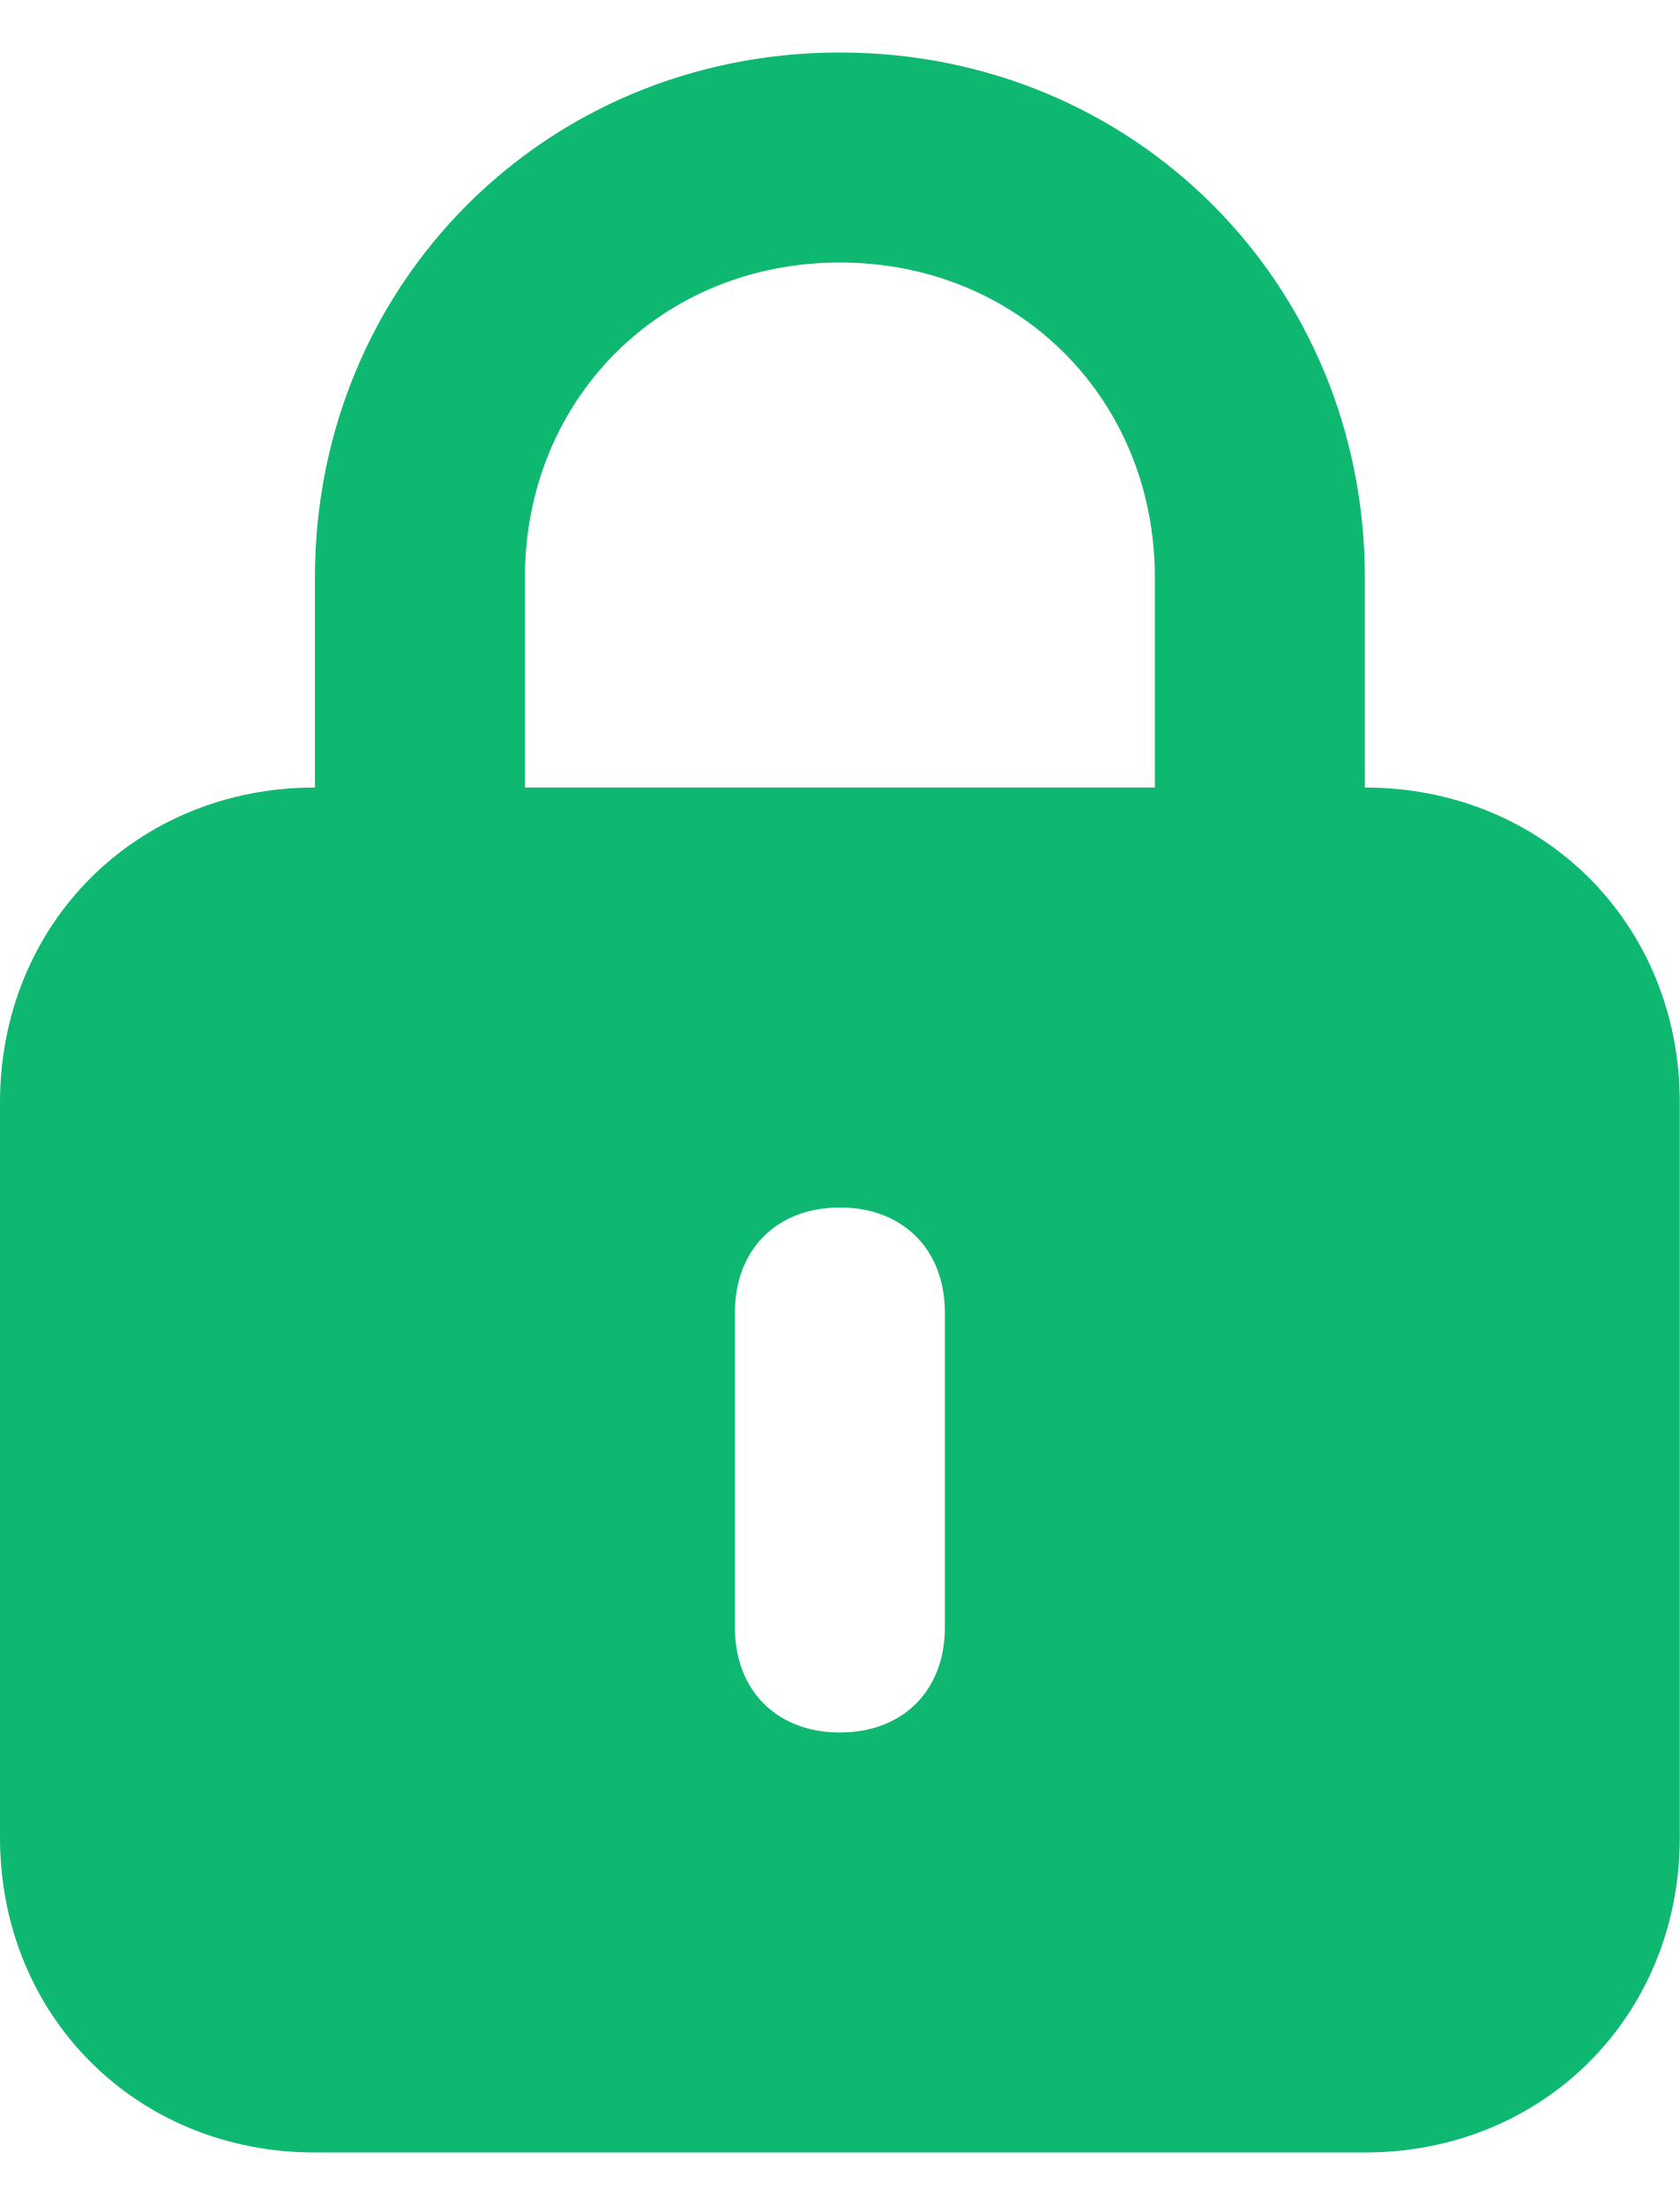
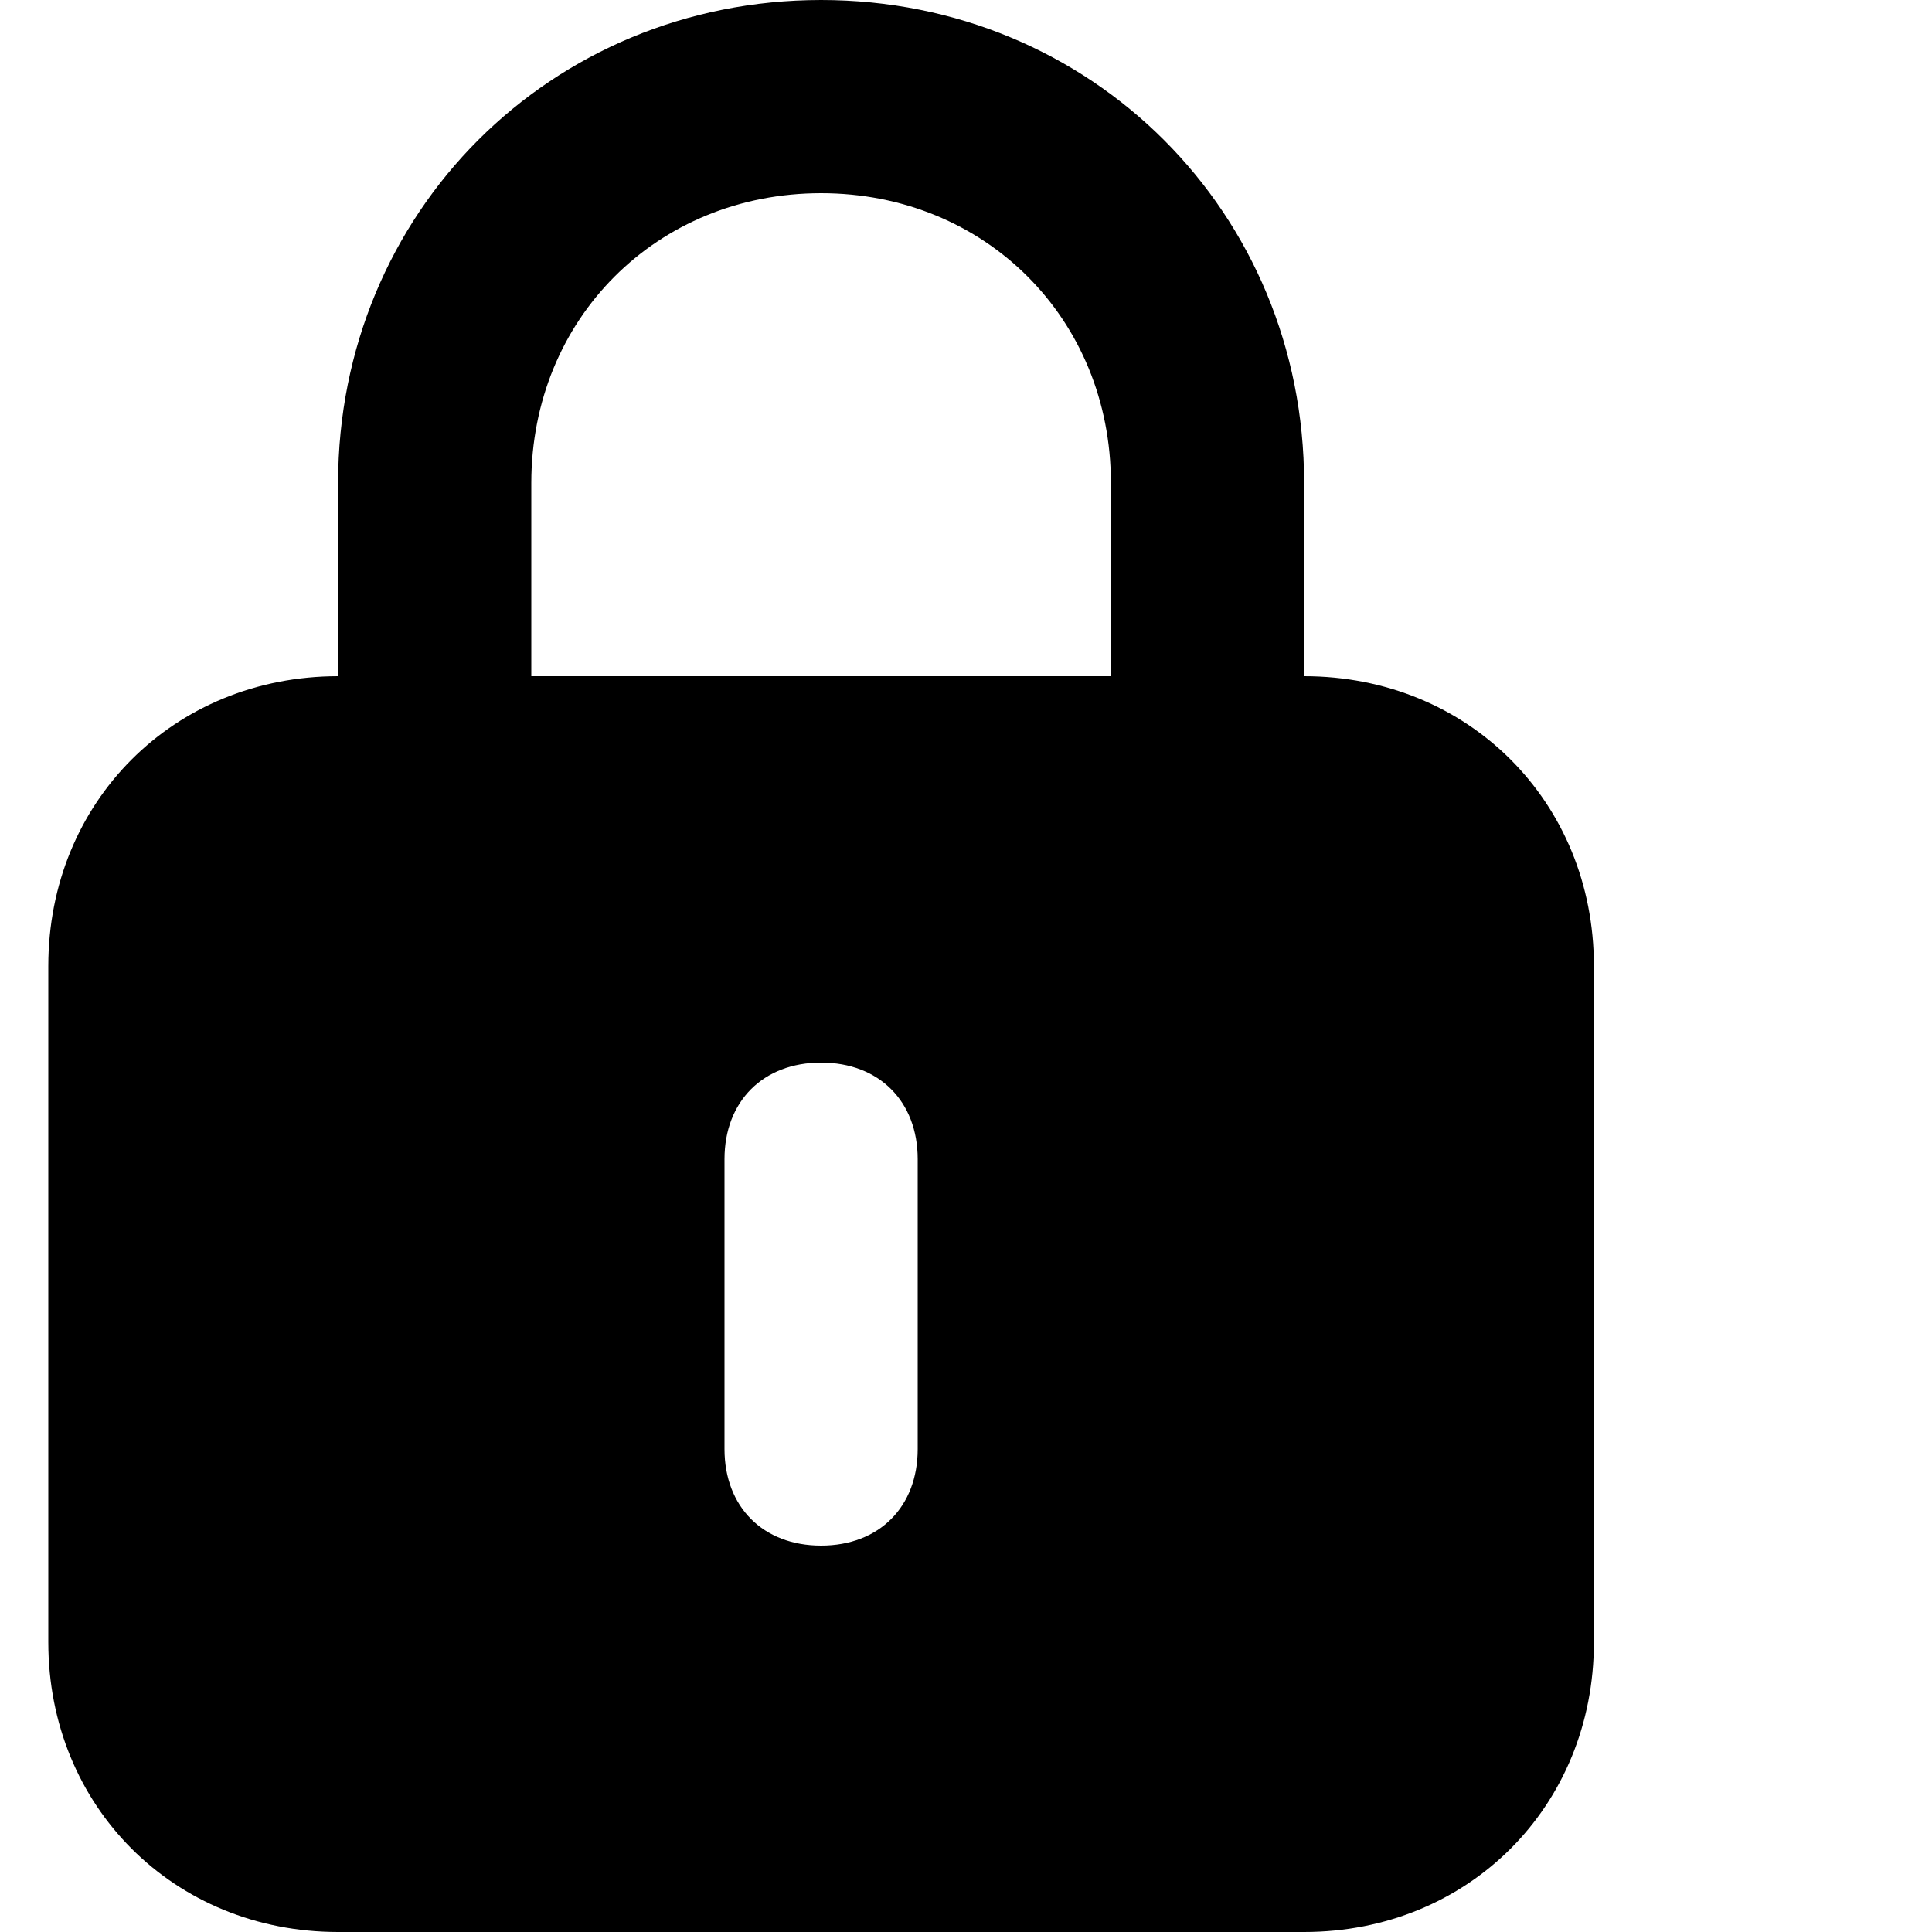
- <svg xmlns="http://www.w3.org/2000/svg" width="16" height="21" viewBox="0 0 16 21" fill="none" aria-hidden="true" focusable="false" data-prefix="fas" data-icon="lock" class="svg-inline--fa fa-lock" role="img">
-   <path d="M13 7.5V5.5C13 2.7 10.8 0.5 8 0.5C5.2 0.5 3 2.7 3 5.5V7.5C1.3 7.5 0 8.8 0 10.5V17.5C0 19.2 1.3 20.5 3 20.5H13C14.7 20.5 16 19.2 16 17.5V10.5C16 8.8 14.7 7.5 13 7.5ZM5 5.5C5 3.8 6.3 2.5 8 2.5C9.7 2.5 11 3.8 11 5.5V7.5H5V5.5ZM9 15.5C9 16.1 8.6 16.5 8 16.5C7.4 16.5 7 16.1 7 15.5V12.5C7 11.9 7.4 11.5 8 11.5C8.6 11.5 9 11.9 9 12.5V15.5Z" fill="#0FB871" />
+ <svg xmlns="http://www.w3.org/2000/svg" width="20" height="20" viewBox="0 0 20 20" fill="none">
+   <path d="M13.5 7V5C13.5 2.2 11.3 0 8.5 0C5.7 0 3.5 2.2 3.5 5V7C1.8 7 0.5 8.3 0.5 10V17C0.5 18.7 1.8 20 3.5 20H13.5C15.2 20 16.5 18.7 16.5 17V10C16.5 8.3 15.2 7 13.5 7ZM5.5 5C5.5 3.3 6.8 2 8.5 2C10.2 2 11.5 3.3 11.5 5V7H5.5V5ZM9.5 15C9.5 15.6 9.1 16 8.5 16C7.9 16 7.5 15.6 7.5 15V12C7.5 11.4 7.9 11 8.5 11C9.1 11 9.5 11.4 9.5 12V15Z" fill="currentColor" />
</svg>
